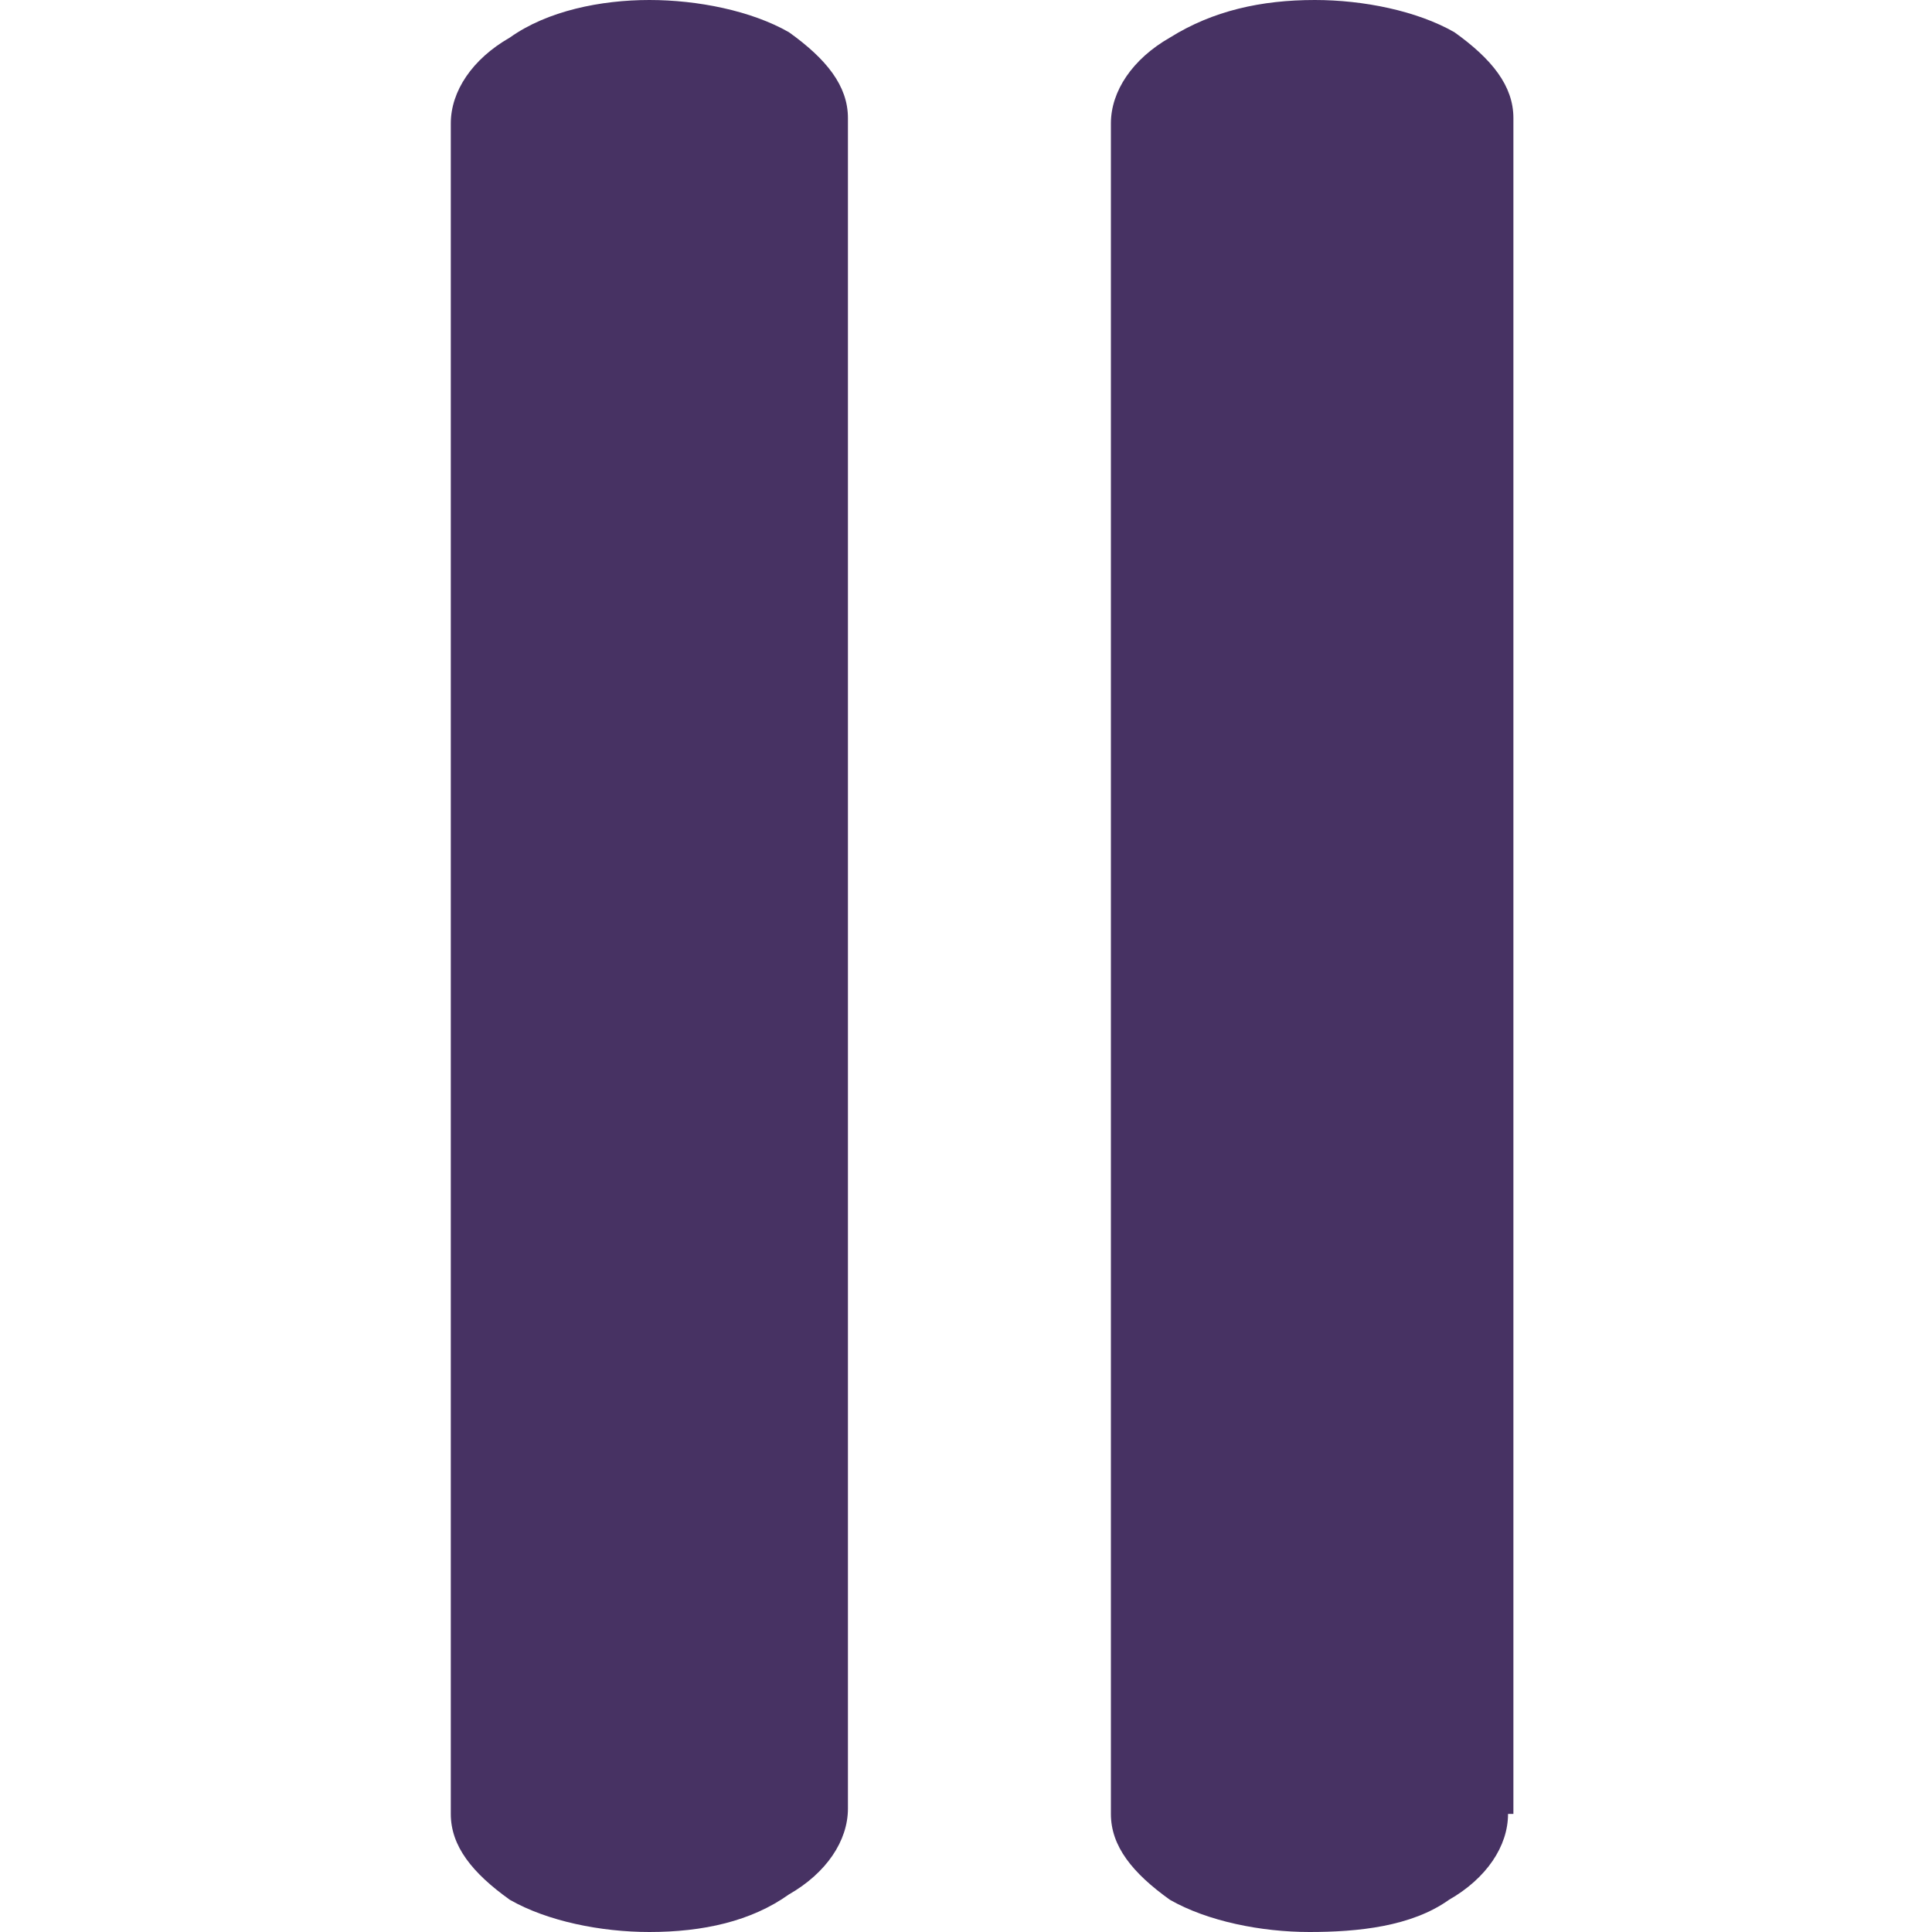
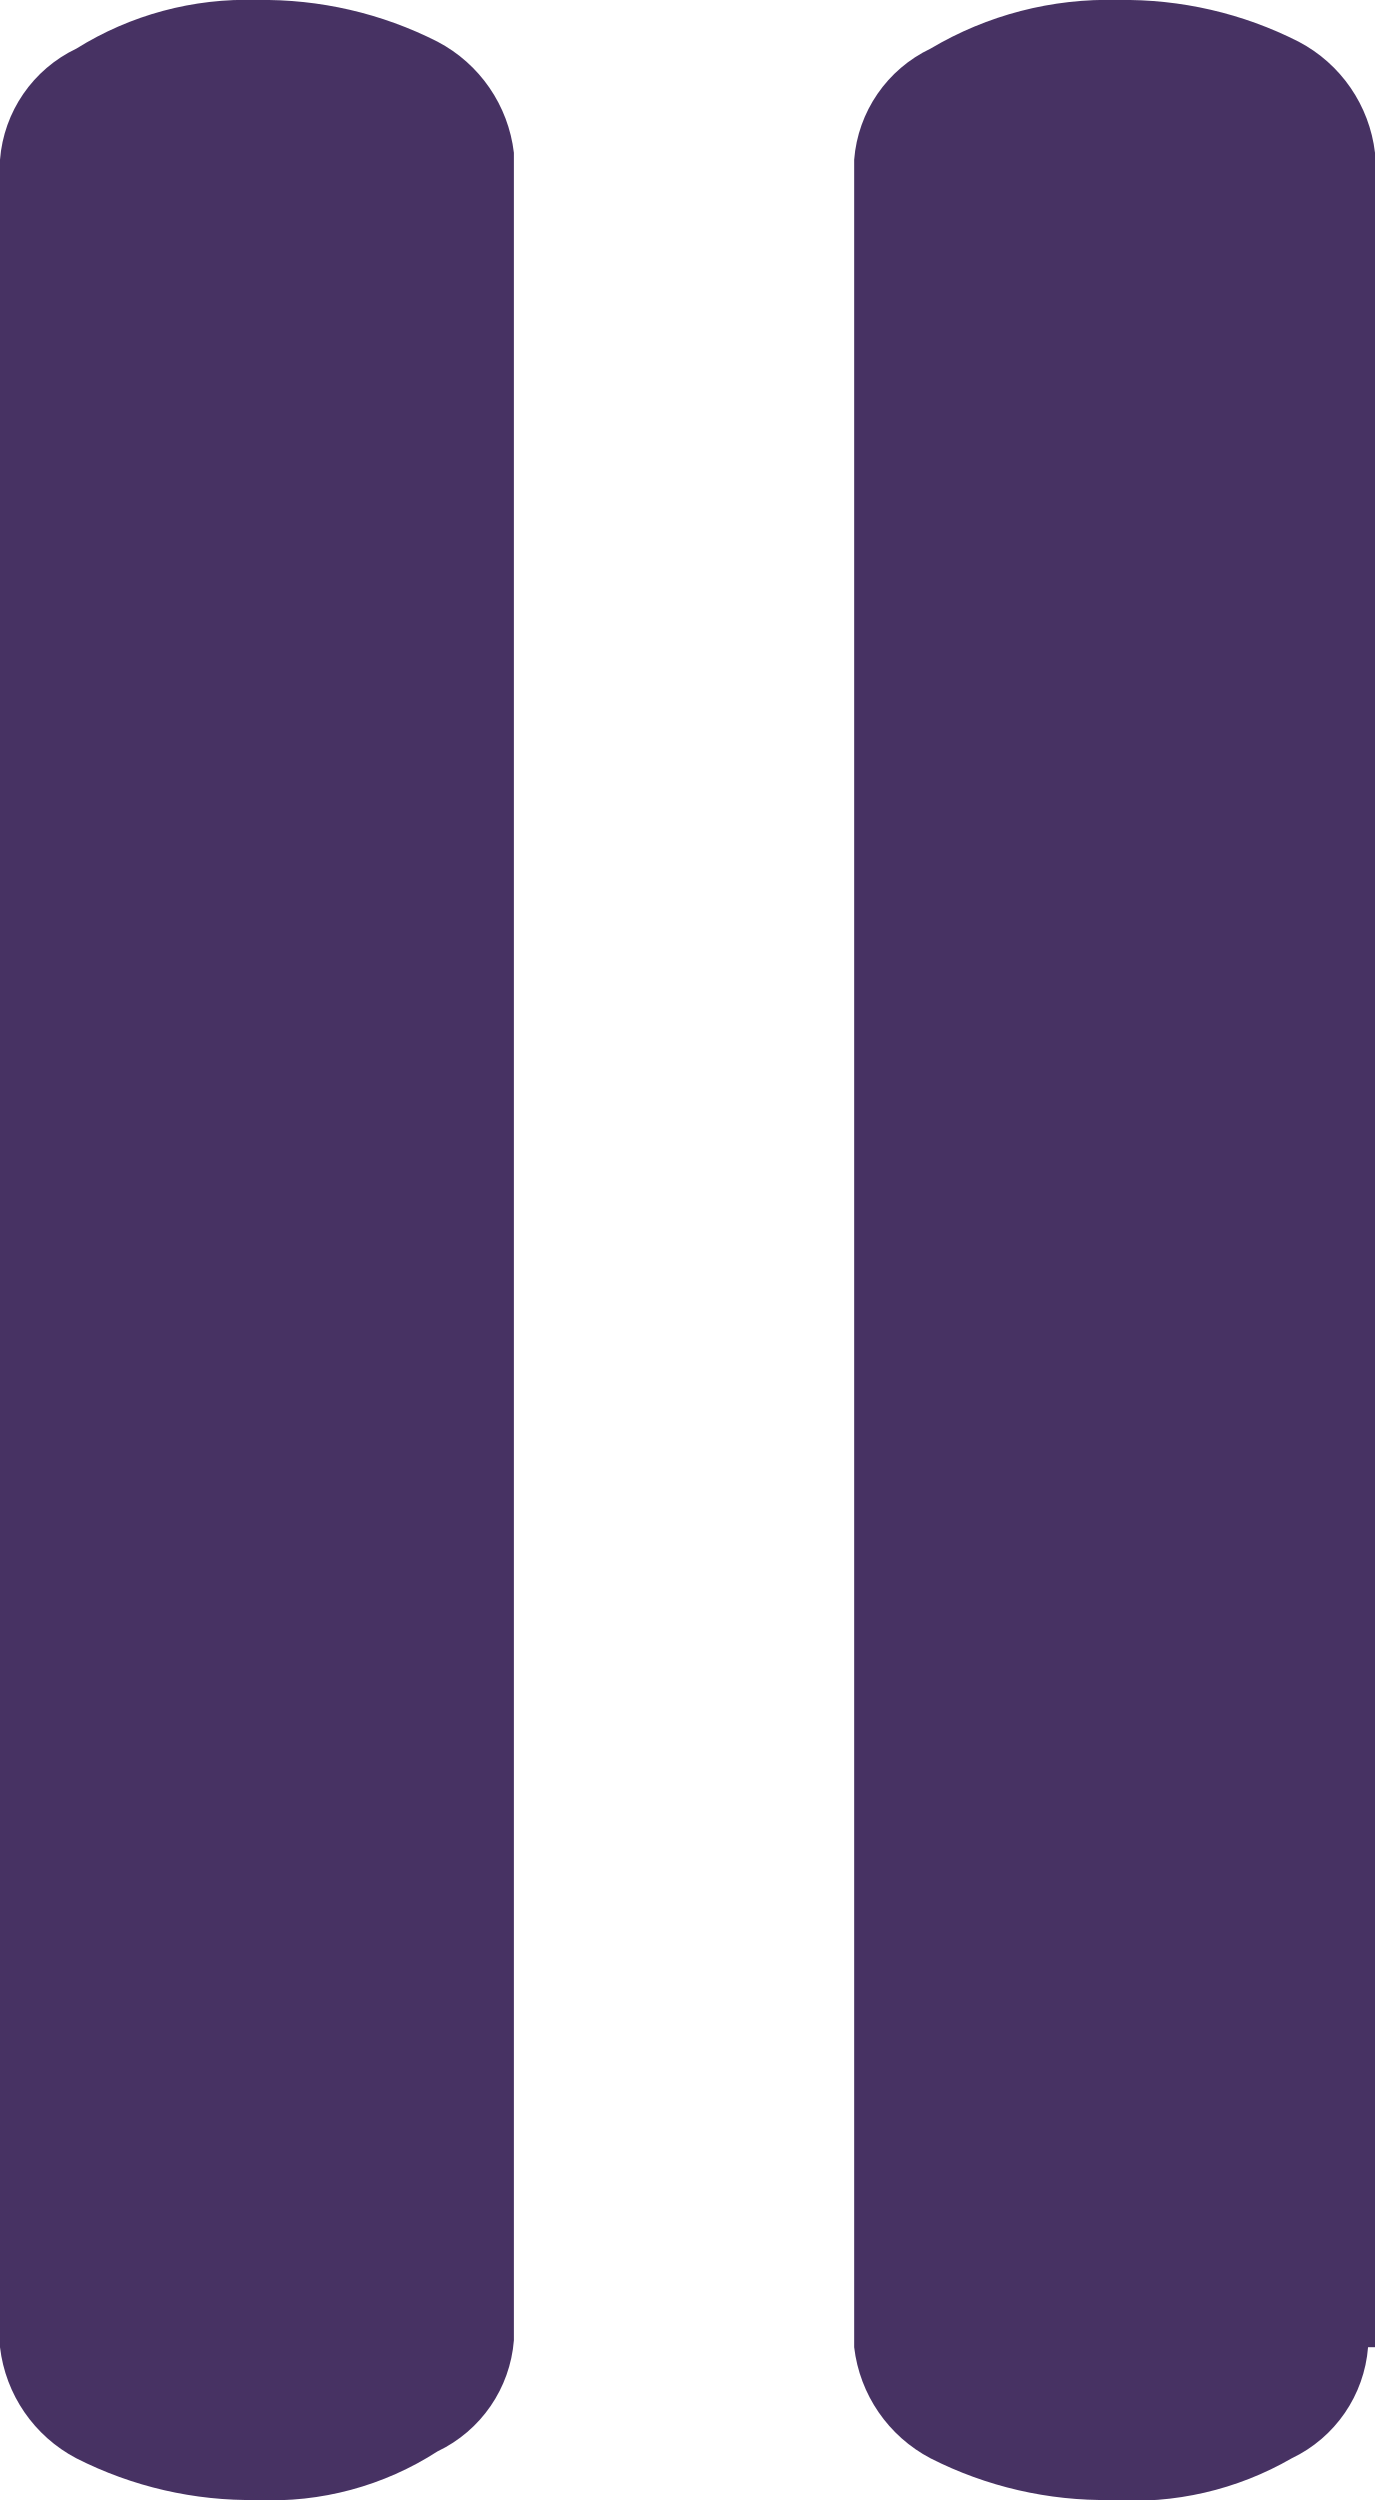
- <svg xmlns="http://www.w3.org/2000/svg" xmlns:xlink="http://www.w3.org/1999/xlink" version="1.1" id="Layer_1" x="0px" y="0px" viewBox="0 0 36 36" style="enable-background:new 0 0 36 36;" xml:space="preserve">
-   <style type="text/css">
- 	.st0{clip-path:url(#SVGID_2_);}
- 	.st1{fill:#473263;}
- </style>
-   <g>
-     <defs>
-       <rect id="SVGID_1_" x="5" y="0" width="26" height="36" />
-     </defs>
-     <clipPath id="SVGID_2_">
-       <use xlink:href="#SVGID_1_" style="overflow:visible;" />
+ <svg xmlns="http://www.w3.org/2000/svg" id="Layer_1" data-name="Layer 1" viewBox="0 0 19.8 36">
+   <defs>
+     <style>
+       .cls-1 {
+         fill: none;
+       }
+ 
+       .cls-2 {
+         clip-path: url(#clip-path);
+       }
+ 
+       .cls-3 {
+         fill: #473263;
+       }
+     </style>
+     <clipPath id="clip-path" transform="translate(-8.4 0)">
+       <rect class="cls-1" x="5" width="26" height="36" />
    </clipPath>
-     <g class="st0">
-       <path class="st1" d="M15.8,33.7c0,0.6-0.4,1.2-1.1,1.6C14,35.8,13.1,36,12.1,36c-0.9,0-1.9-0.2-2.6-0.6c-0.7-0.5-1.1-1-1.1-1.6    V2.3c0-0.6,0.4-1.2,1.1-1.6C10.2,0.2,11.2,0,12.1,0c0.9,0,1.9,0.2,2.6,0.6c0.7,0.5,1.1,1,1.1,1.6V33.7z" />
-       <path class="st1" d="M28.1,33.8c0,0.6-0.4,1.2-1.1,1.6c-0.7,0.5-1.7,0.6-2.6,0.6c-0.9,0-1.9-0.2-2.6-0.6c-0.7-0.5-1.1-1-1.1-1.6    V2.3c0-0.6,0.4-1.2,1.1-1.6c0.8-0.5,1.7-0.7,2.7-0.7c0.9,0,1.9,0.2,2.6,0.6c0.7,0.5,1.1,1,1.1,1.6v31.6H28.1z" />
+   </defs>
+   <g class="cls-2">
+     <g>
+       <path class="cls-3" d="M15.8,33.7a1.94,1.94,0,0,1-1.1,1.6,4.41,4.41,0,0,1-2.6.7,5.54,5.54,0,0,1-2.6-.6,2.08,2.08,0,0,1-1.1-1.6V2.3A1.94,1.94,0,0,1,9.5.7,4.62,4.62,0,0,1,12.1,0a5.54,5.54,0,0,1,2.6.6,2.08,2.08,0,0,1,1.1,1.6Z" transform="translate(-8.4 0)" />
+       <path class="cls-3" d="M28.1,33.8A1.94,1.94,0,0,1,27,35.4a4.56,4.56,0,0,1-2.6.6,5.54,5.54,0,0,1-2.6-.6,2.08,2.08,0,0,1-1.1-1.6V2.3A1.94,1.94,0,0,1,21.8.7,5,5,0,0,1,24.5,0a5.54,5.54,0,0,1,2.6.6,2.08,2.08,0,0,1,1.1,1.6V33.8Z" transform="translate(-8.4 0)" />
    </g>
  </g>
</svg>
